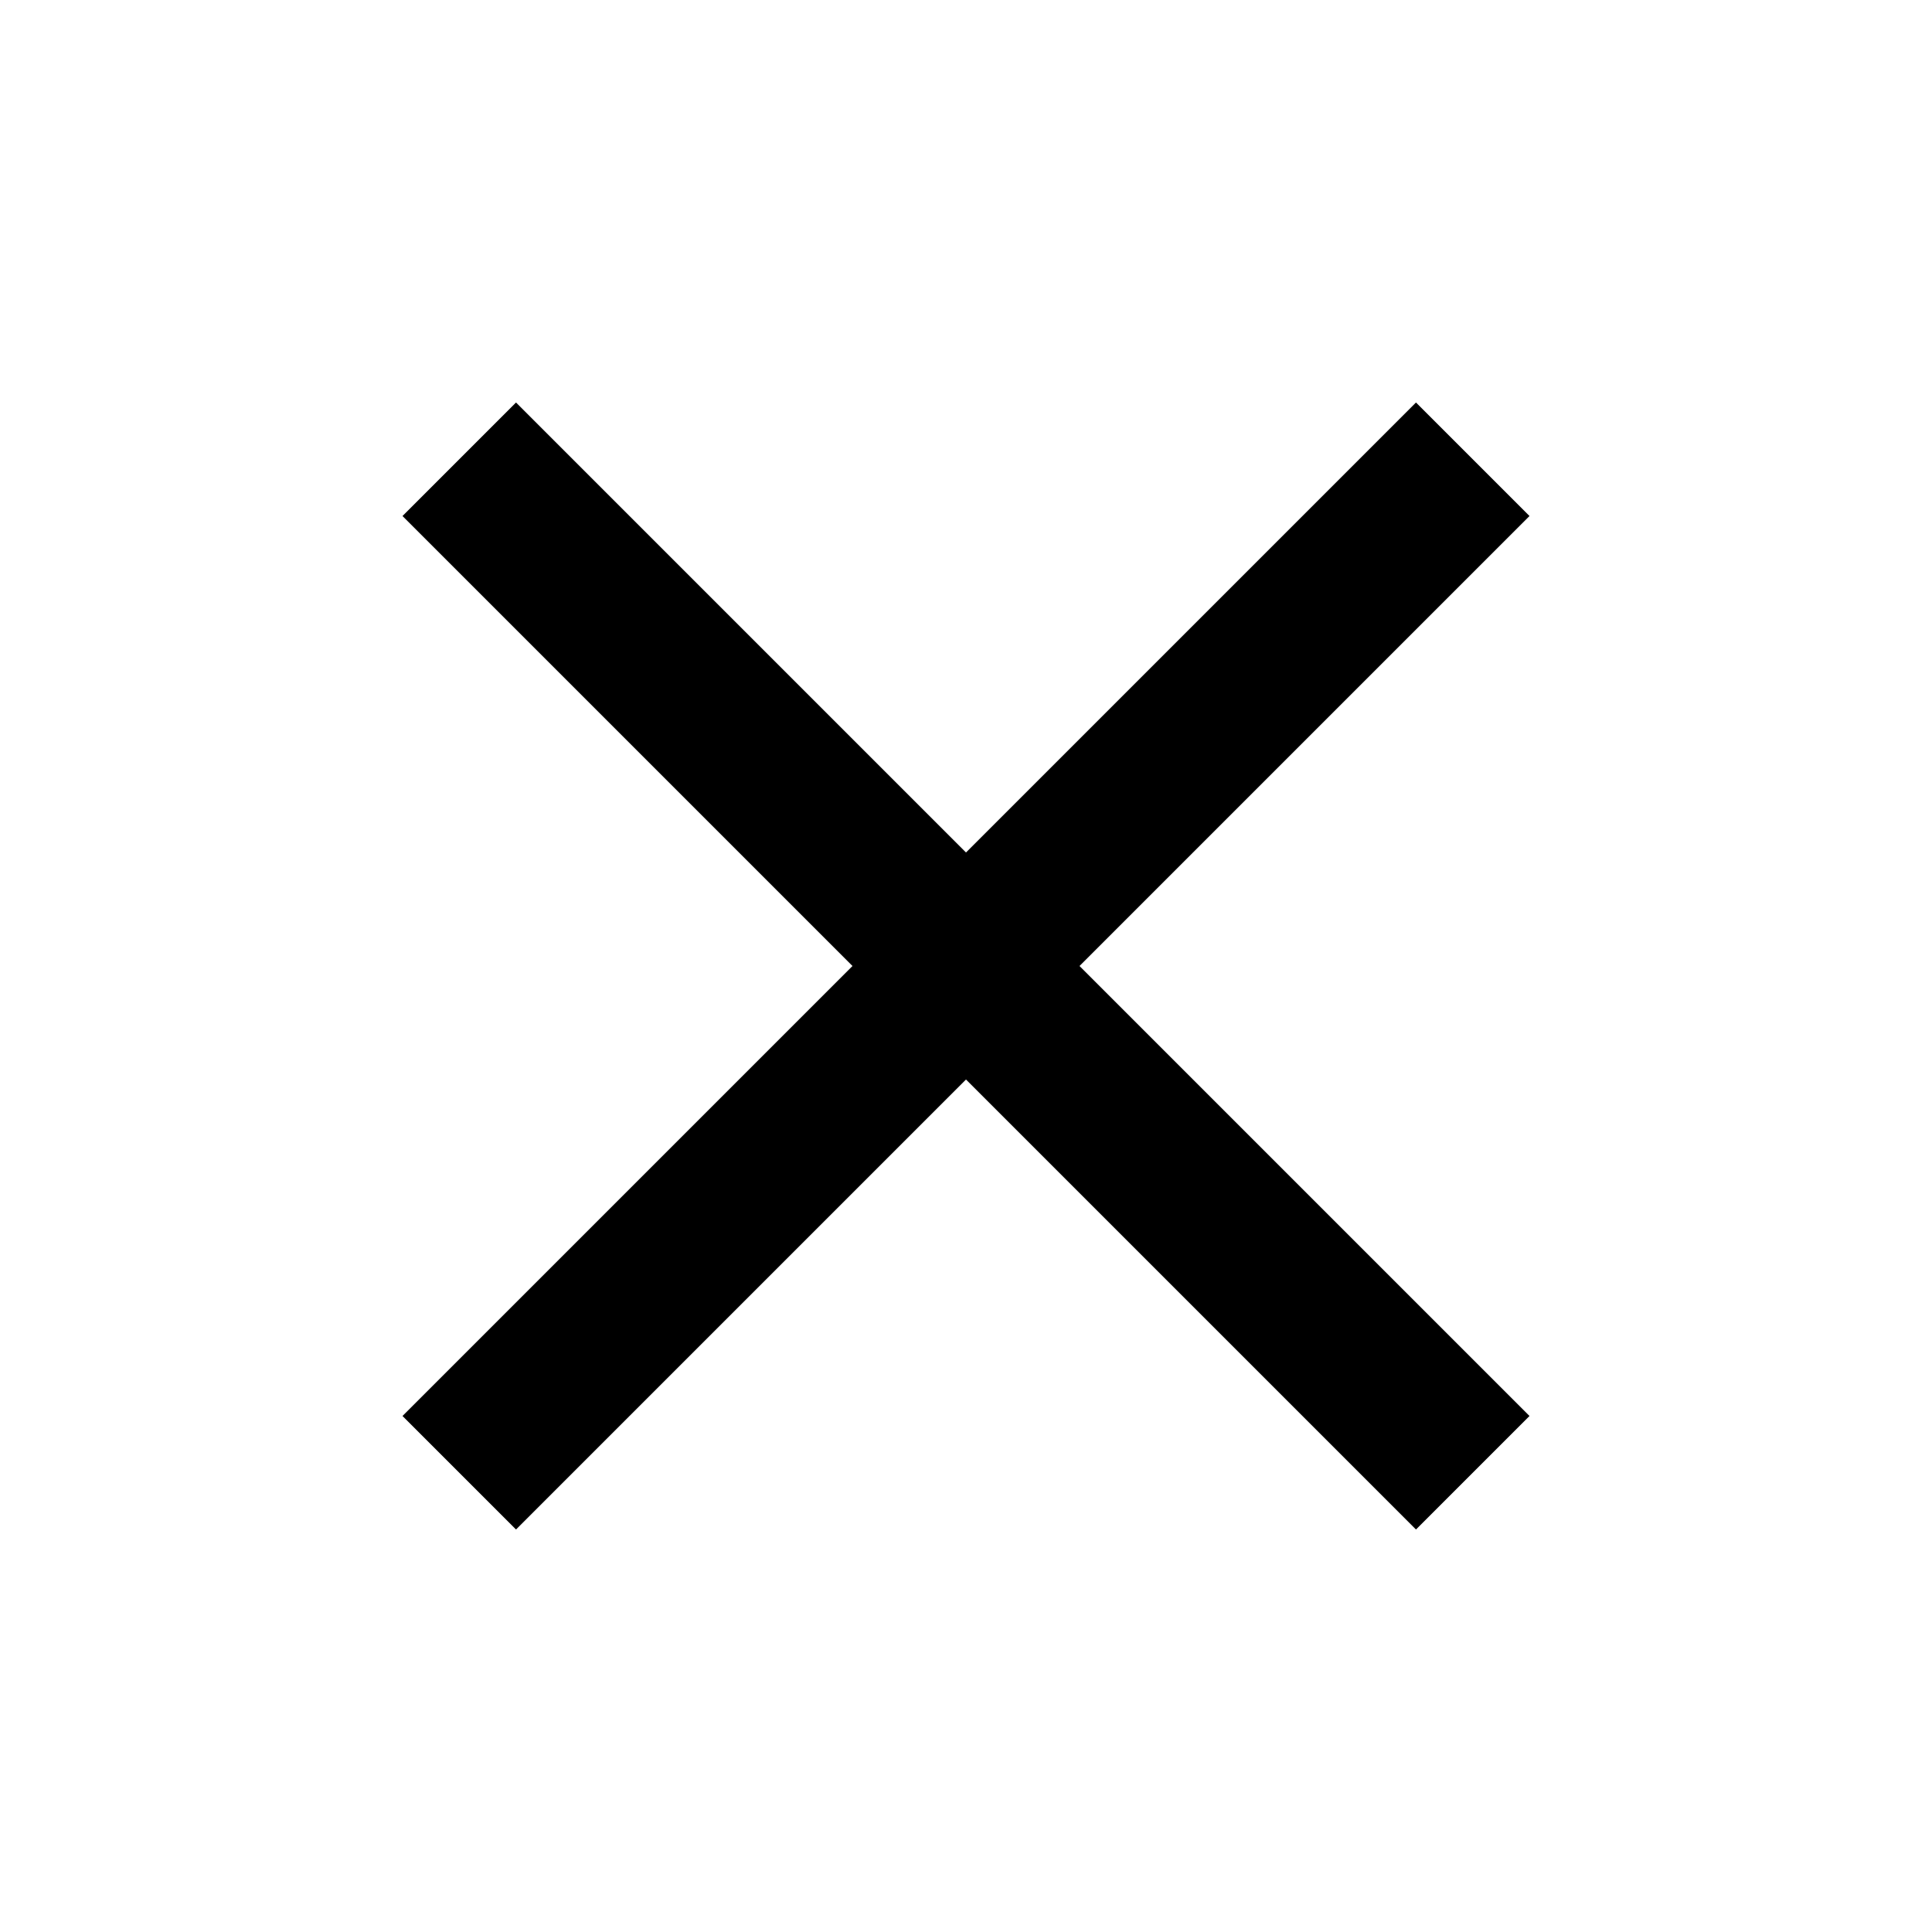
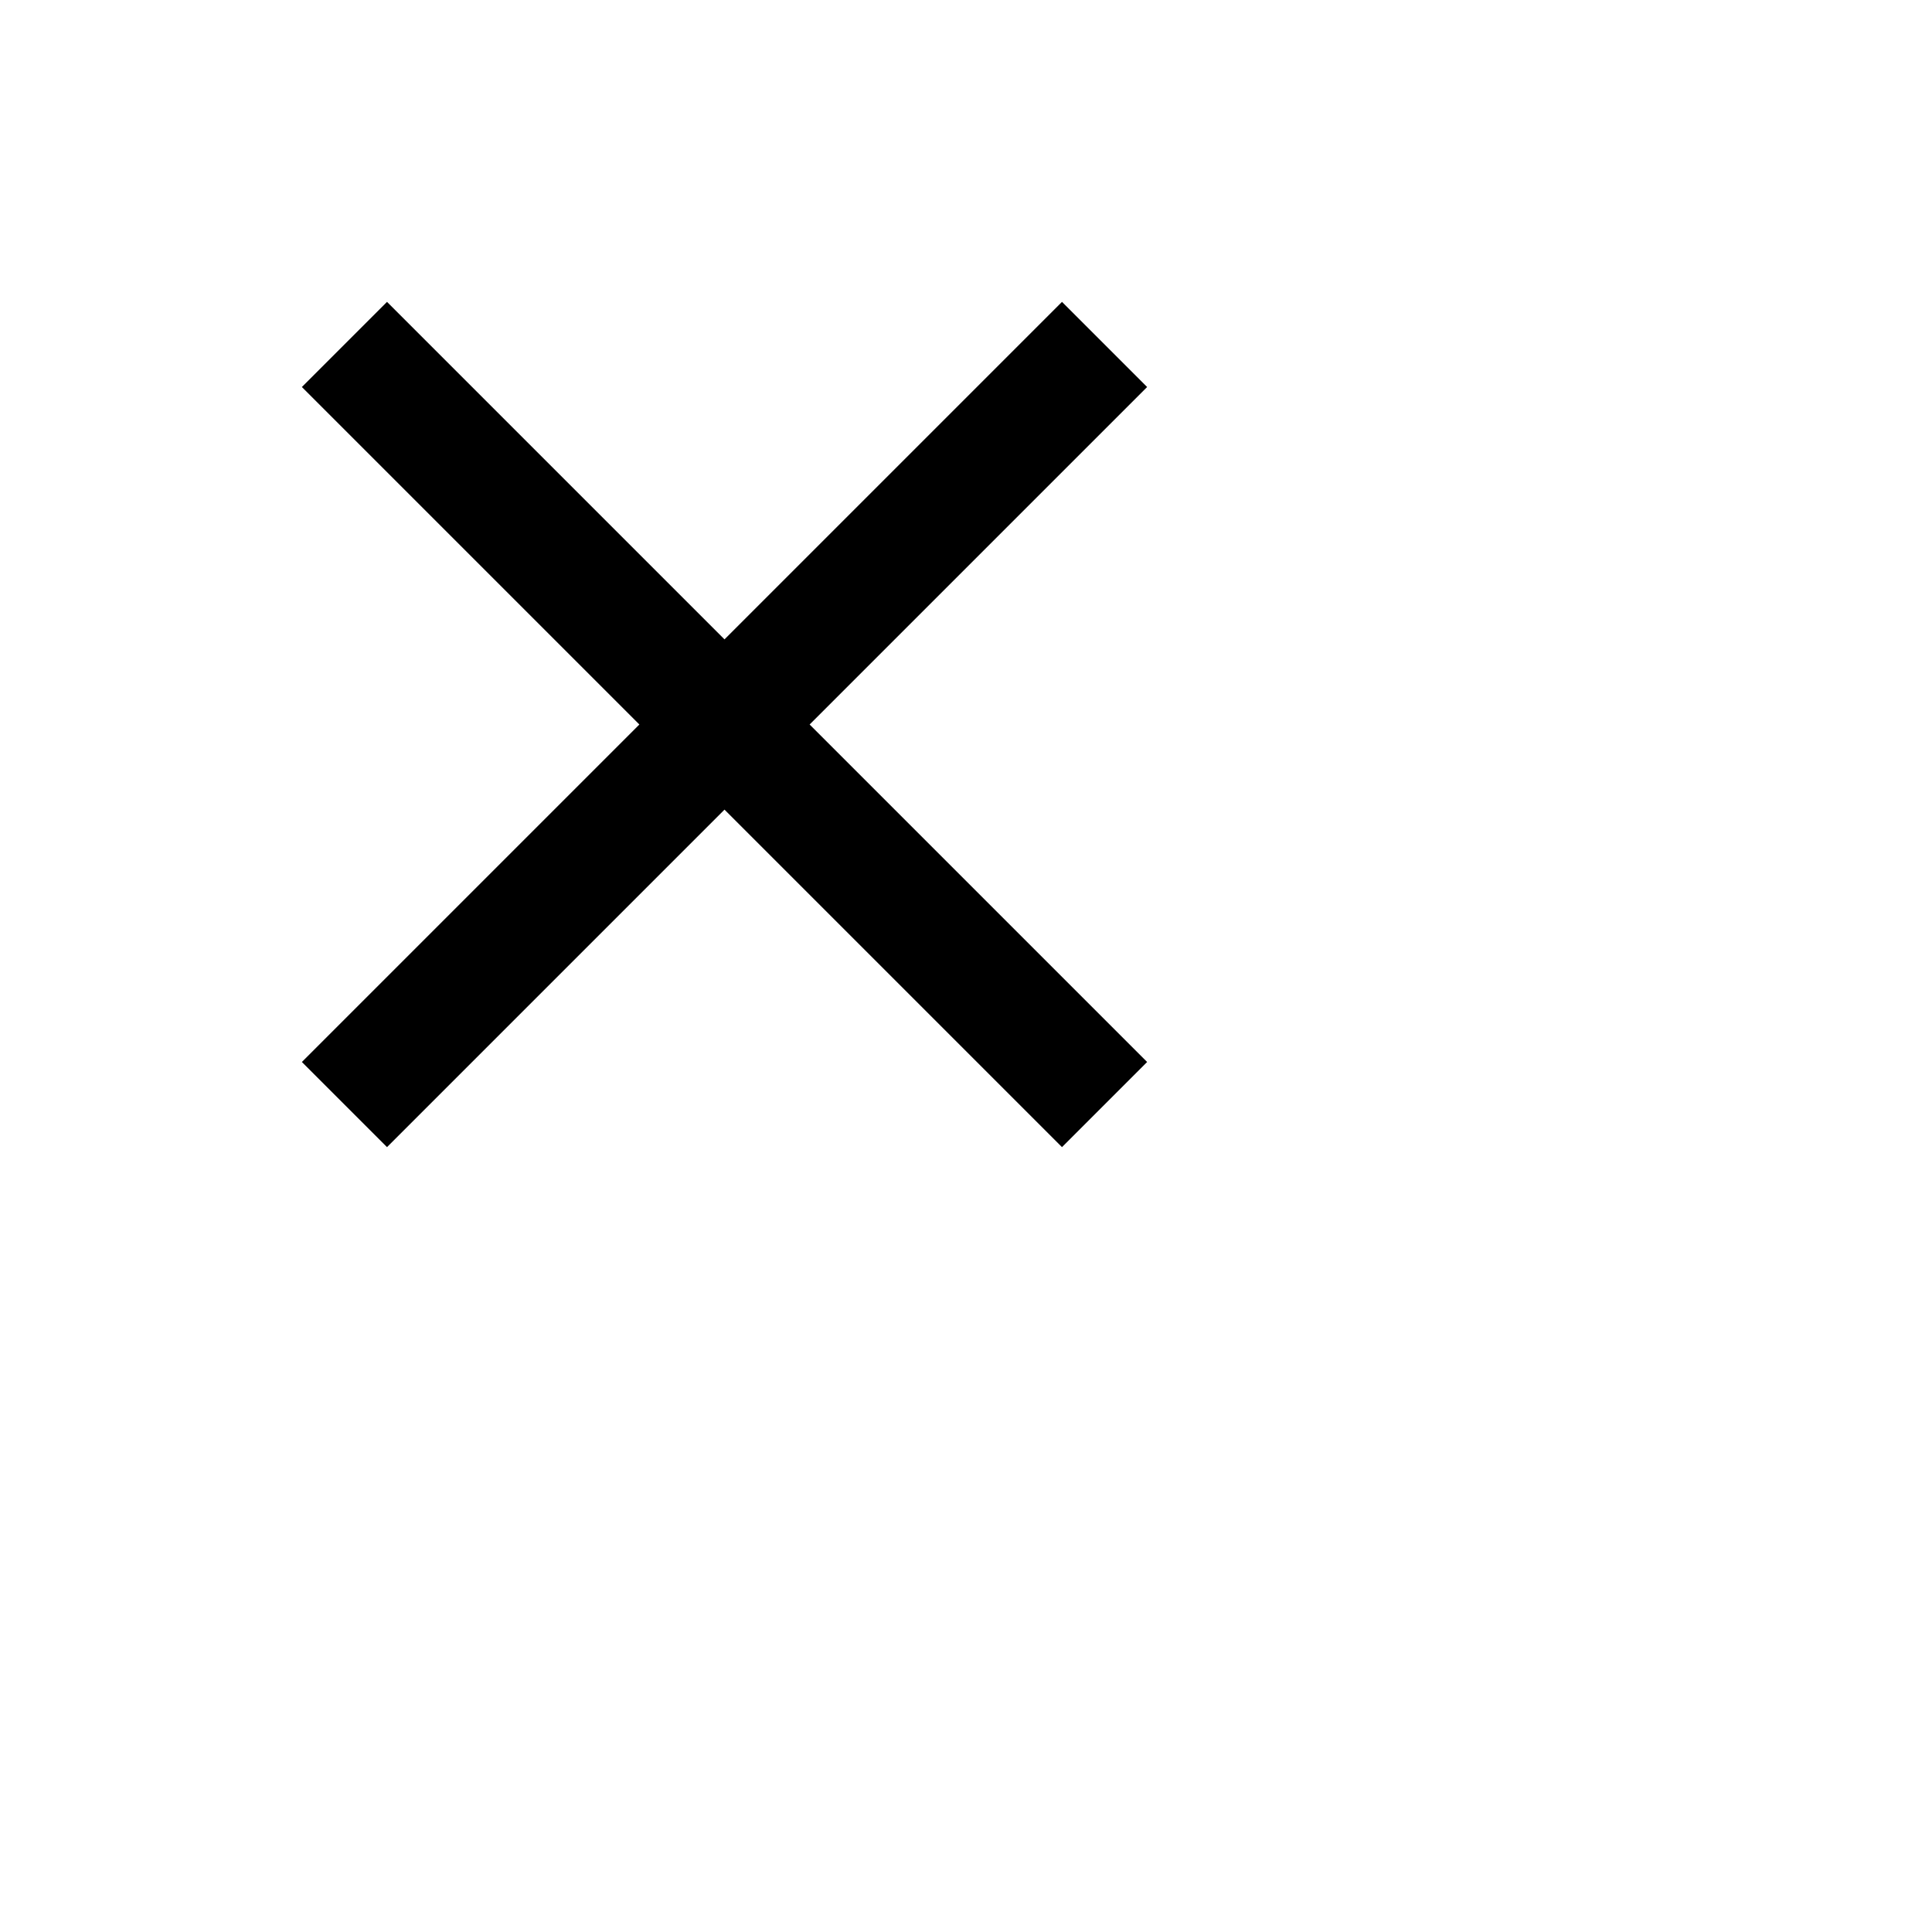
- <svg xmlns="http://www.w3.org/2000/svg" width="100%" height="100%" viewBox="0 0 24 24">
+ <svg xmlns="http://www.w3.org/2000/svg" width="32" height="32" viewBox="0 0 32 32">
  <path fill="none" d="M0 0h24v24H0V0z" />
  <path d="M19 6.41L17.59 5 12 10.59 6.41 5 5 6.41 10.59 12 5 17.59 6.41 19 12 13.41 17.59 19 19 17.59 13.41 12 19 6.41z" />
</svg>
